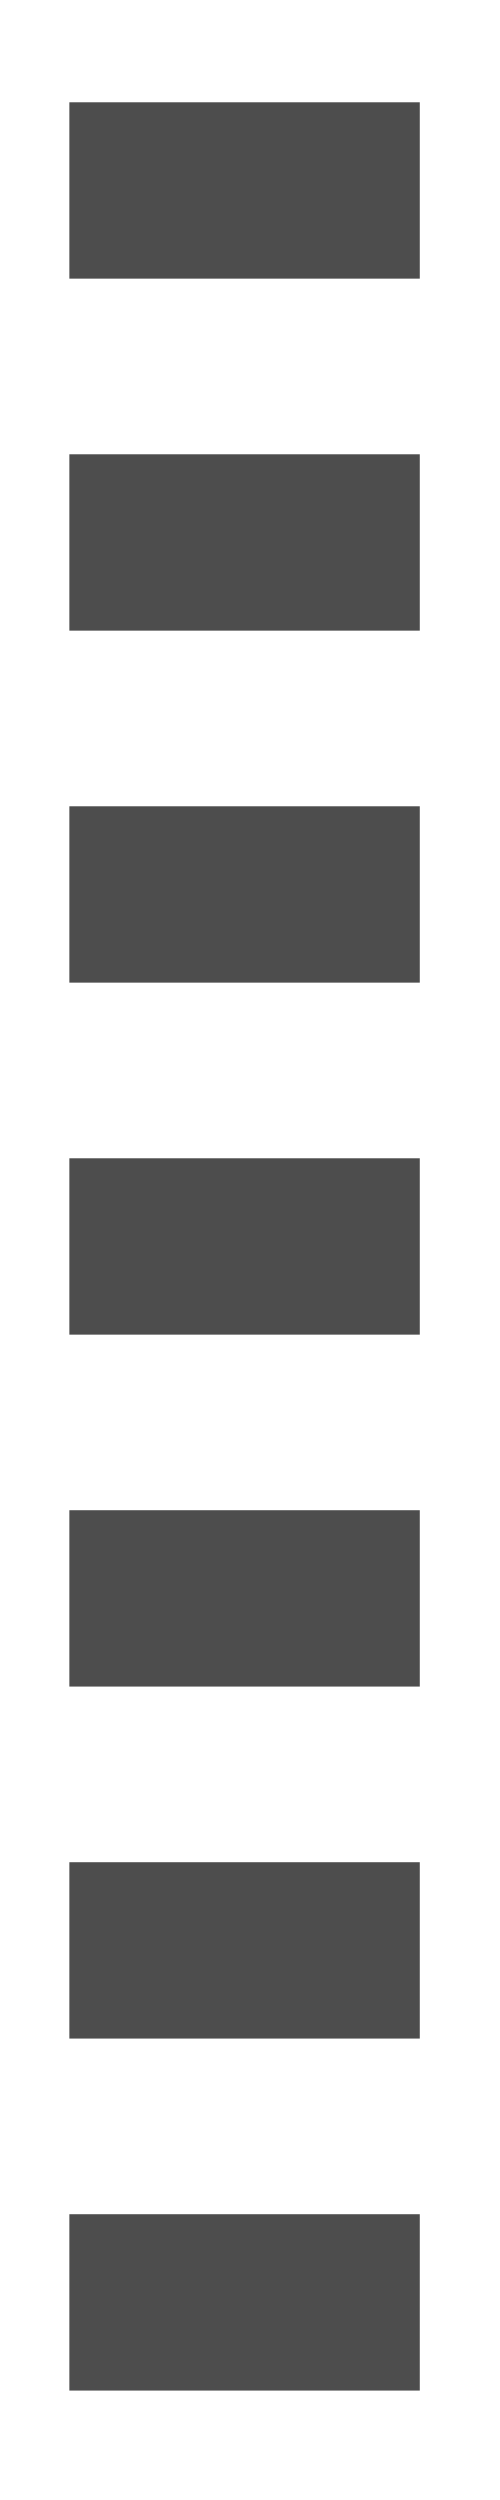
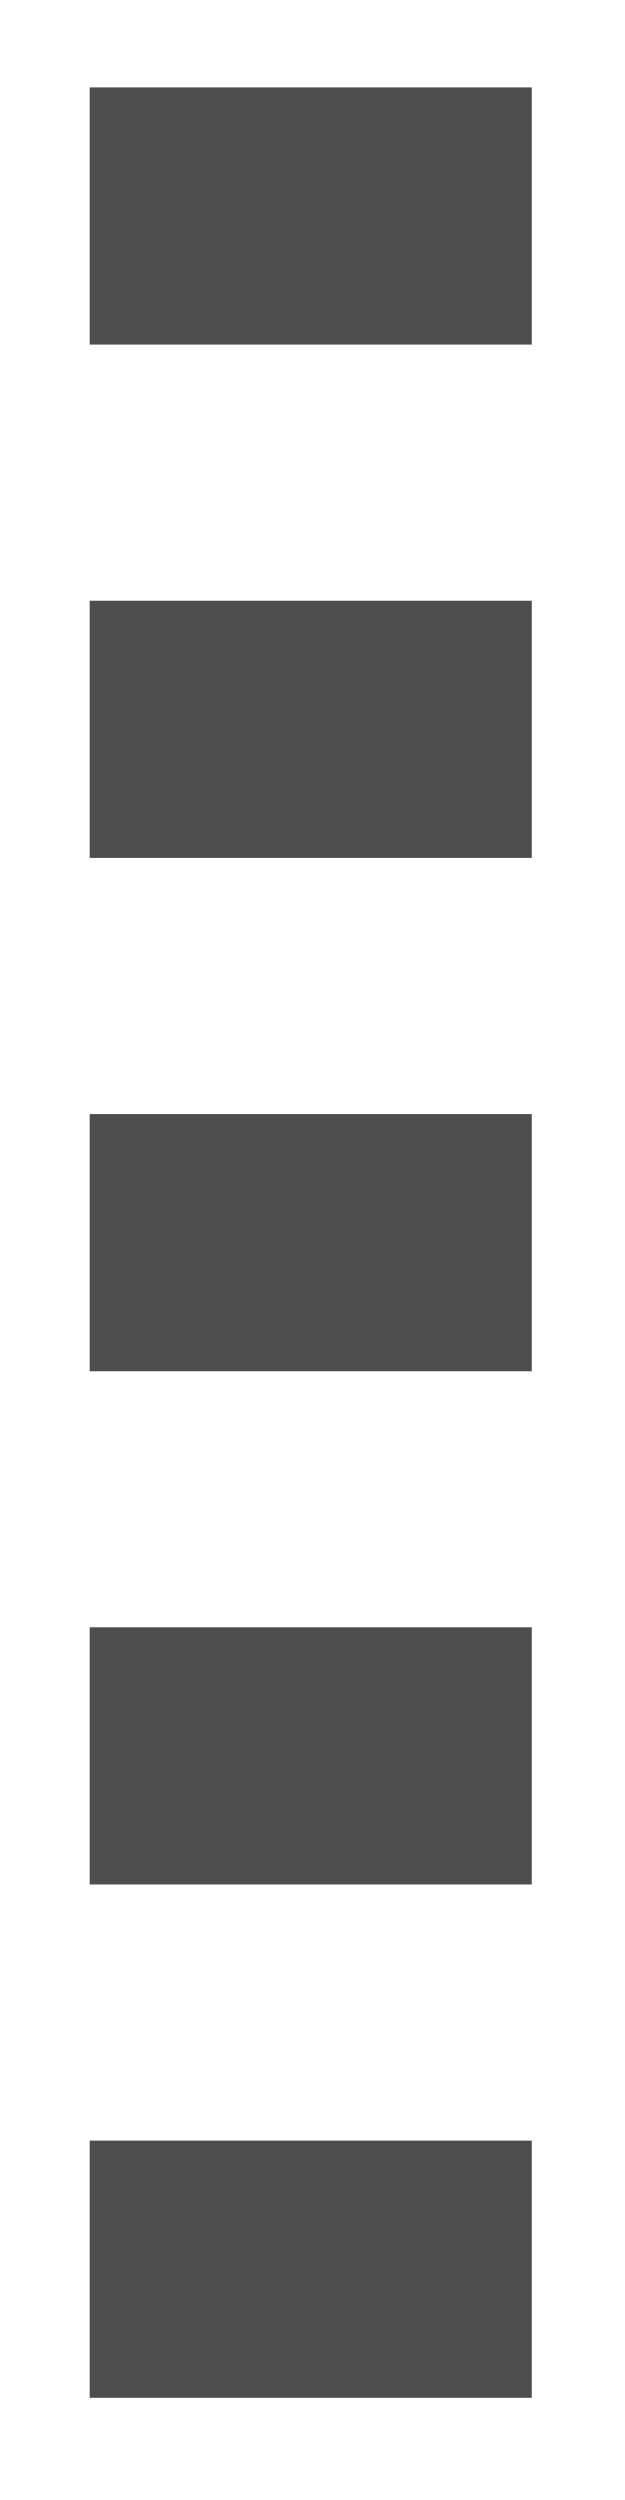
- <svg xmlns="http://www.w3.org/2000/svg" version="1.1" id="Capa_1" x="0px" y="0px" viewBox="0 0 7 35" xml:space="preserve" width="7" height="35">
+ <svg xmlns="http://www.w3.org/2000/svg" version="1.1" id="Capa_1" x="0px" y="0px" viewBox="0 0 6 24" xml:space="preserve" width="6" height="24">
  <defs id="defs37" />
-   <g id="g4" transform="translate(0,-1.792999)" />
-   <g id="g6" transform="translate(0,-1.792999)" />
-   <g id="g8" transform="translate(0,-1.792999)" />
-   <g id="g10" transform="translate(0,-1.792999)" />
-   <g id="g12" transform="translate(0,-1.792999)" />
-   <g id="g14" transform="translate(0,-1.792999)" />
-   <g id="g16" transform="translate(0,-1.792999)" />
-   <g id="g18" transform="translate(0,-1.792999)" />
-   <g id="g20" transform="translate(0,-1.792999)" />
-   <g id="g22" transform="translate(0,-1.792999)" />
-   <g id="g24" transform="translate(0,-1.792999)" />
-   <g id="g26" transform="translate(0,-1.792999)" />
-   <g id="g28" transform="translate(0,-1.792999)" />
-   <g id="g30" transform="translate(0,-1.792999)" />
-   <g id="g32" transform="translate(0,-1.792999)" />
-   <rect style="fill:#4d4d4d;fill-opacity:1;stroke:none;stroke-width:84.997;stroke-linecap:round;stroke-linejoin:round;stroke-miterlimit:6.7;stroke-dasharray:none;stroke-dashoffset:0;stroke-opacity:1;paint-order:markers stroke fill" id="rect831" width="4.906" height="2.469" x="0.971" y="30.999" />
-   <rect style="fill:#4d4d4d;fill-opacity:1;stroke:none;stroke-width:84.997;stroke-linecap:round;stroke-linejoin:round;stroke-miterlimit:6.7;stroke-dasharray:none;stroke-dashoffset:0;stroke-opacity:1;paint-order:markers stroke fill" id="rect831-0" width="4.906" height="2.469" x="0.971" y="26.071" />
-   <rect style="fill:#4d4d4d;fill-opacity:1;stroke:none;stroke-width:84.997;stroke-linecap:round;stroke-linejoin:round;stroke-miterlimit:6.7;stroke-dasharray:none;stroke-dashoffset:0;stroke-opacity:1;paint-order:markers stroke fill" id="rect831-6" width="4.906" height="2.469" x="0.971" y="21.143" />
-   <rect style="fill:#4d4d4d;fill-opacity:1;stroke:none;stroke-width:84.997;stroke-linecap:round;stroke-linejoin:round;stroke-miterlimit:6.7;stroke-dasharray:none;stroke-dashoffset:0;stroke-opacity:1;paint-order:markers stroke fill" id="rect831-1" width="4.906" height="2.469" x="0.971" y="16.216" />
-   <rect style="fill:#4d4d4d;fill-opacity:1;stroke:none;stroke-width:84.997;stroke-linecap:round;stroke-linejoin:round;stroke-miterlimit:6.7;stroke-dasharray:none;stroke-dashoffset:0;stroke-opacity:1;paint-order:markers stroke fill" id="rect831-5" width="4.906" height="2.469" x="0.971" y="11.288" />
-   <rect style="fill:#4d4d4d;fill-opacity:1;stroke:none;stroke-width:84.997;stroke-linecap:round;stroke-linejoin:round;stroke-miterlimit:6.7;stroke-dasharray:none;stroke-dashoffset:0;stroke-opacity:1;paint-order:markers stroke fill" id="rect831-54" width="4.906" height="2.469" x="0.971" y="6.36" />
-   <rect style="fill:#4d4d4d;fill-opacity:1;stroke:none;stroke-width:84.997;stroke-linecap:round;stroke-linejoin:round;stroke-miterlimit:6.7;stroke-dasharray:none;stroke-dashoffset:0;stroke-opacity:1;paint-order:markers stroke fill" id="rect831-7" width="4.906" height="2.469" x="0.971" y="1.432" />
+   <g id="g4" transform="translate(0,-12.793)" />
+   <g id="g6" transform="translate(0,-12.793)" />
+   <g id="g8" transform="translate(0,-12.793)" />
+   <g id="g10" transform="translate(0,-12.793)" />
+   <g id="g12" transform="translate(0,-12.793)" />
+   <g id="g14" transform="translate(0,-12.793)" />
+   <g id="g16" transform="translate(0,-12.793)" />
+   <g id="g18" transform="translate(0,-12.793)" />
+   <g id="g20" transform="translate(0,-12.793)" />
+   <g id="g22" transform="translate(0,-12.793)" />
+   <g id="g24" transform="translate(0,-12.793)" />
+   <g id="g26" transform="translate(0,-12.793)" />
+   <g id="g28" transform="translate(0,-12.793)" />
+   <g id="g30" transform="translate(0,-12.793)" />
+   <g id="g32" transform="translate(0,-12.793)" />
+   <rect style="fill:#4d4d4d;fill-opacity:1;stroke:none;stroke-width:79.06;stroke-linecap:round;stroke-linejoin:round;stroke-miterlimit:6.7;stroke-dasharray:none;stroke-dashoffset:0;stroke-opacity:1;paint-order:markers stroke fill" id="rect831" width="4.244" height="2.469" x="0.861" y="20.55" />
+   <rect style="fill:#4d4d4d;fill-opacity:1;stroke:none;stroke-width:79.06;stroke-linecap:round;stroke-linejoin:round;stroke-miterlimit:6.7;stroke-dasharray:none;stroke-dashoffset:0;stroke-opacity:1;paint-order:markers stroke fill" id="rect831-0" width="4.244" height="2.469" x="0.861" y="15.622" />
+   <rect style="fill:#4d4d4d;fill-opacity:1;stroke:none;stroke-width:79.06;stroke-linecap:round;stroke-linejoin:round;stroke-miterlimit:6.7;stroke-dasharray:none;stroke-dashoffset:0;stroke-opacity:1;paint-order:markers stroke fill" id="rect831-6" width="4.244" height="2.469" x="0.861" y="10.695" />
+   <rect style="fill:#4d4d4d;fill-opacity:1;stroke:none;stroke-width:79.06;stroke-linecap:round;stroke-linejoin:round;stroke-miterlimit:6.7;stroke-dasharray:none;stroke-dashoffset:0;stroke-opacity:1;paint-order:markers stroke fill" id="rect831-1" width="4.244" height="2.469" x="0.861" y="5.767" />
+   <rect style="fill:#4d4d4d;fill-opacity:1;stroke:none;stroke-width:79.06;stroke-linecap:round;stroke-linejoin:round;stroke-miterlimit:6.7;stroke-dasharray:none;stroke-dashoffset:0;stroke-opacity:1;paint-order:markers stroke fill" id="rect831-5" width="4.244" height="2.469" x="0.861" y="0.839" />
</svg>
